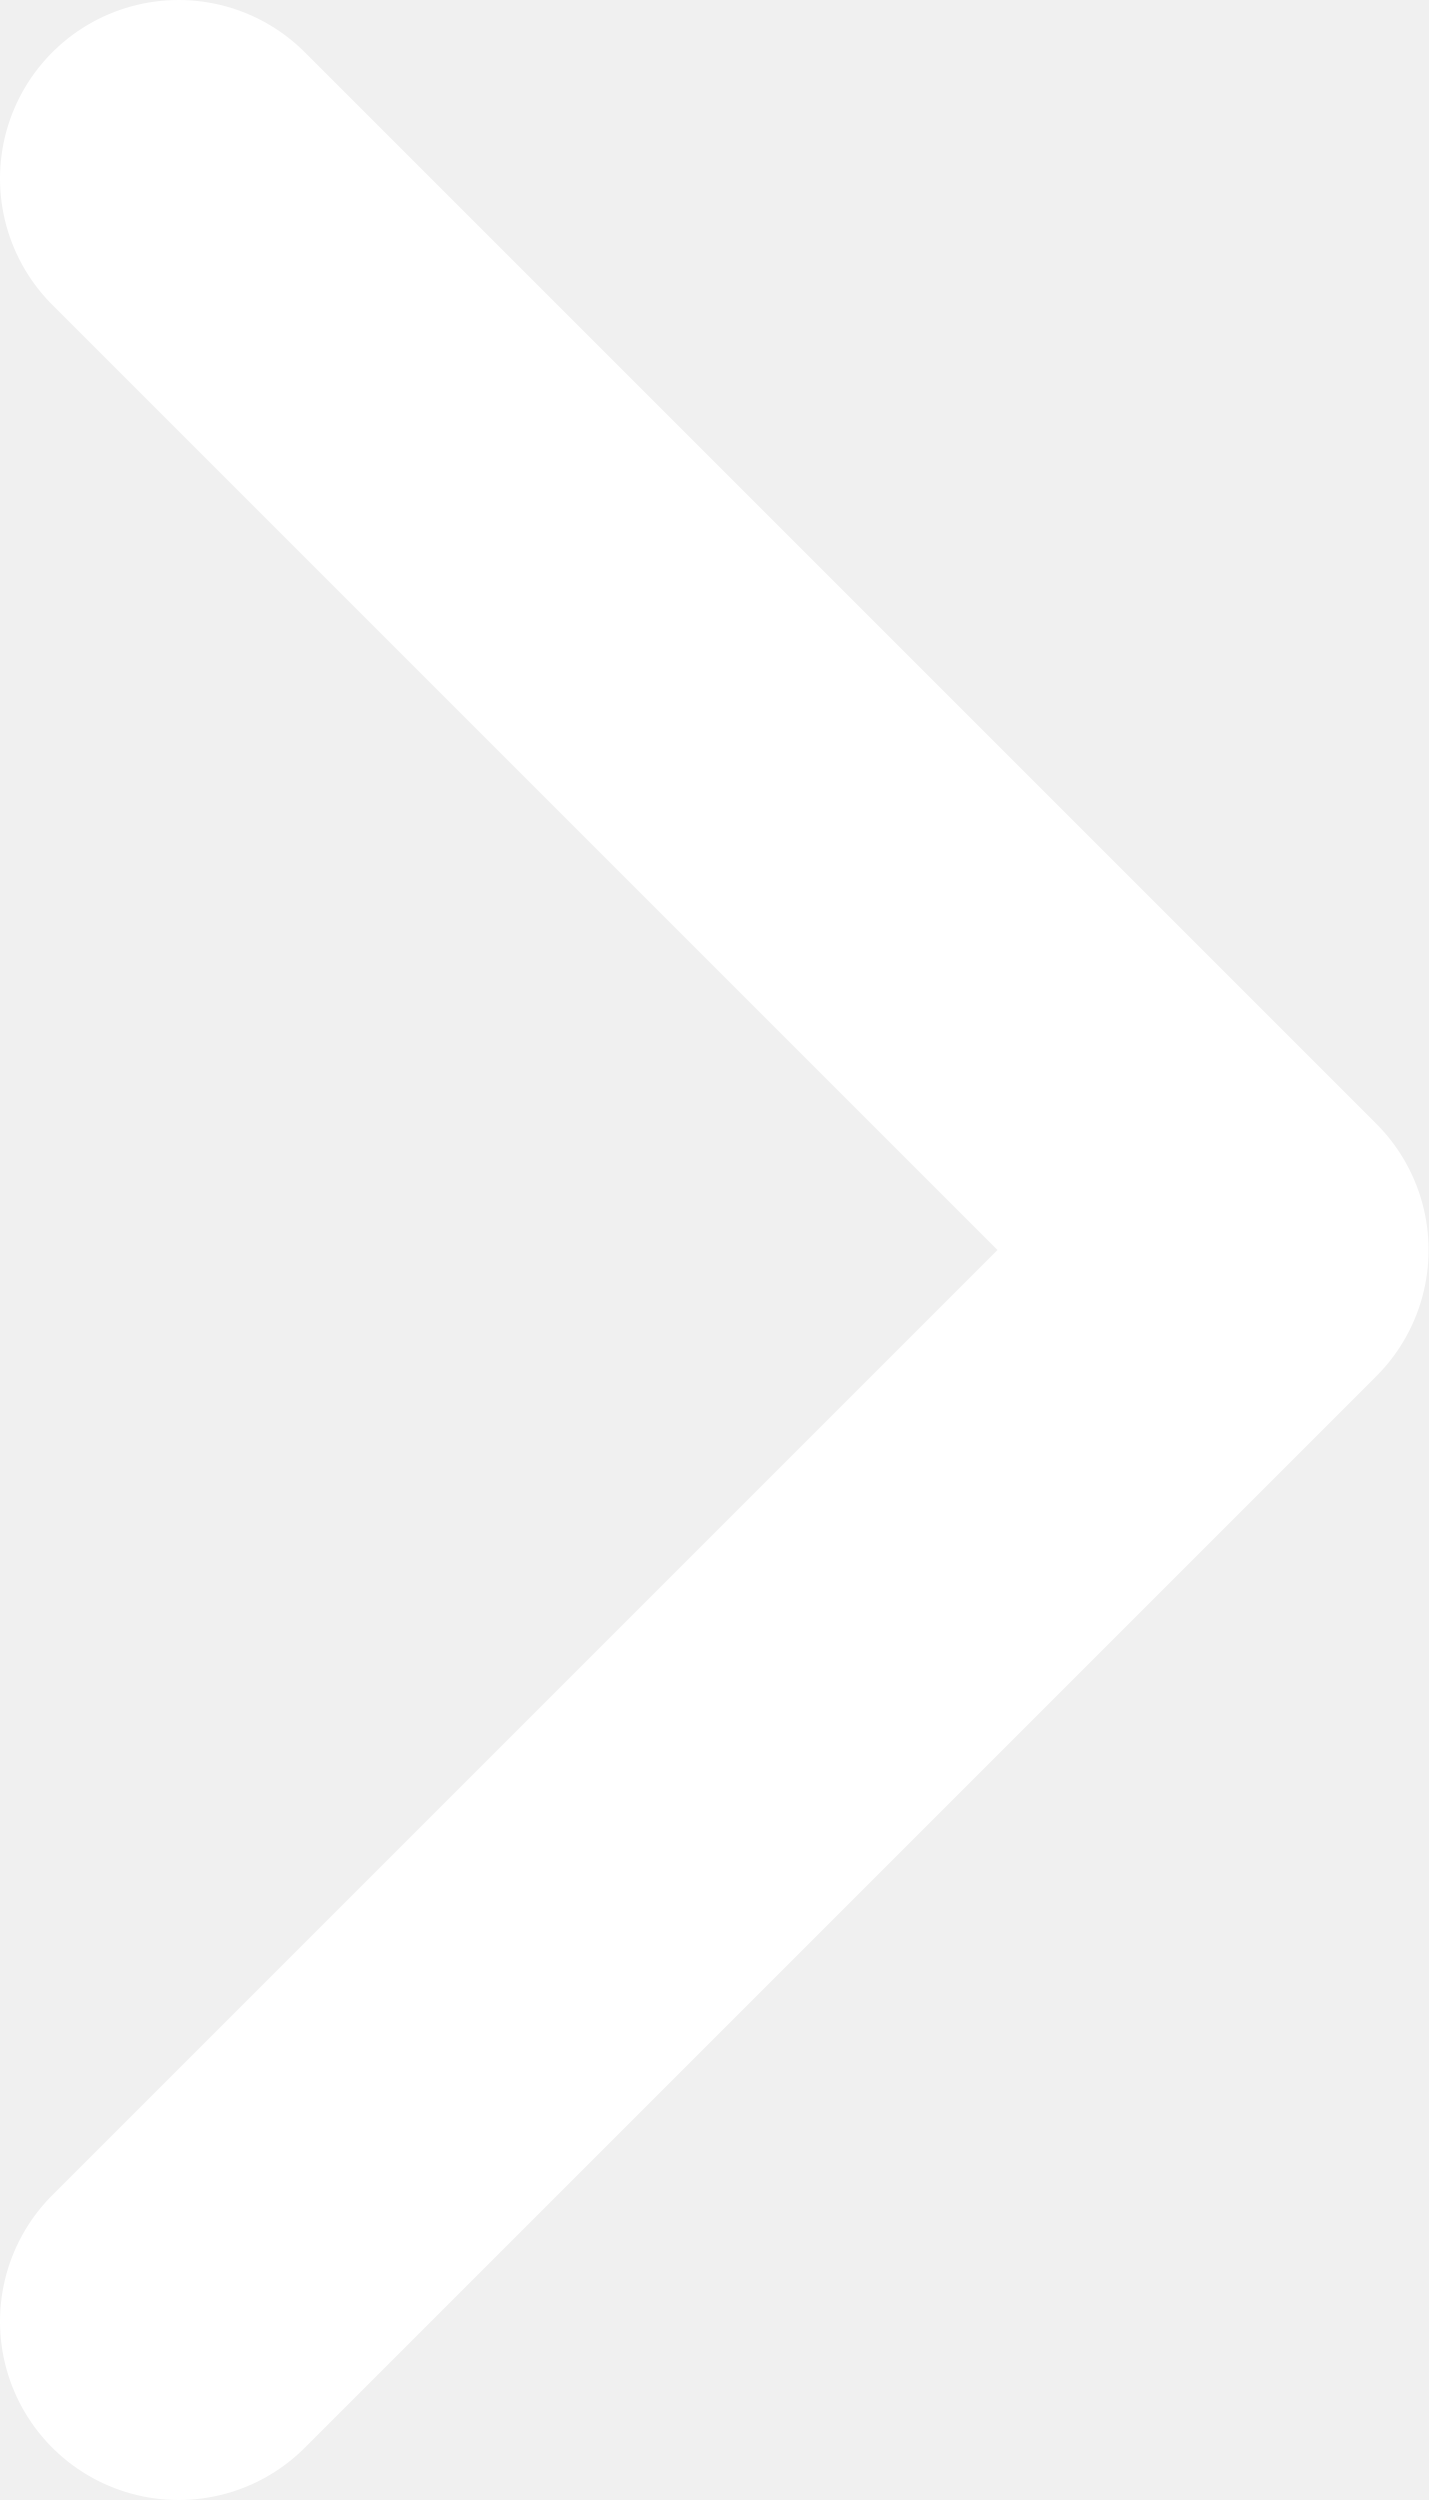
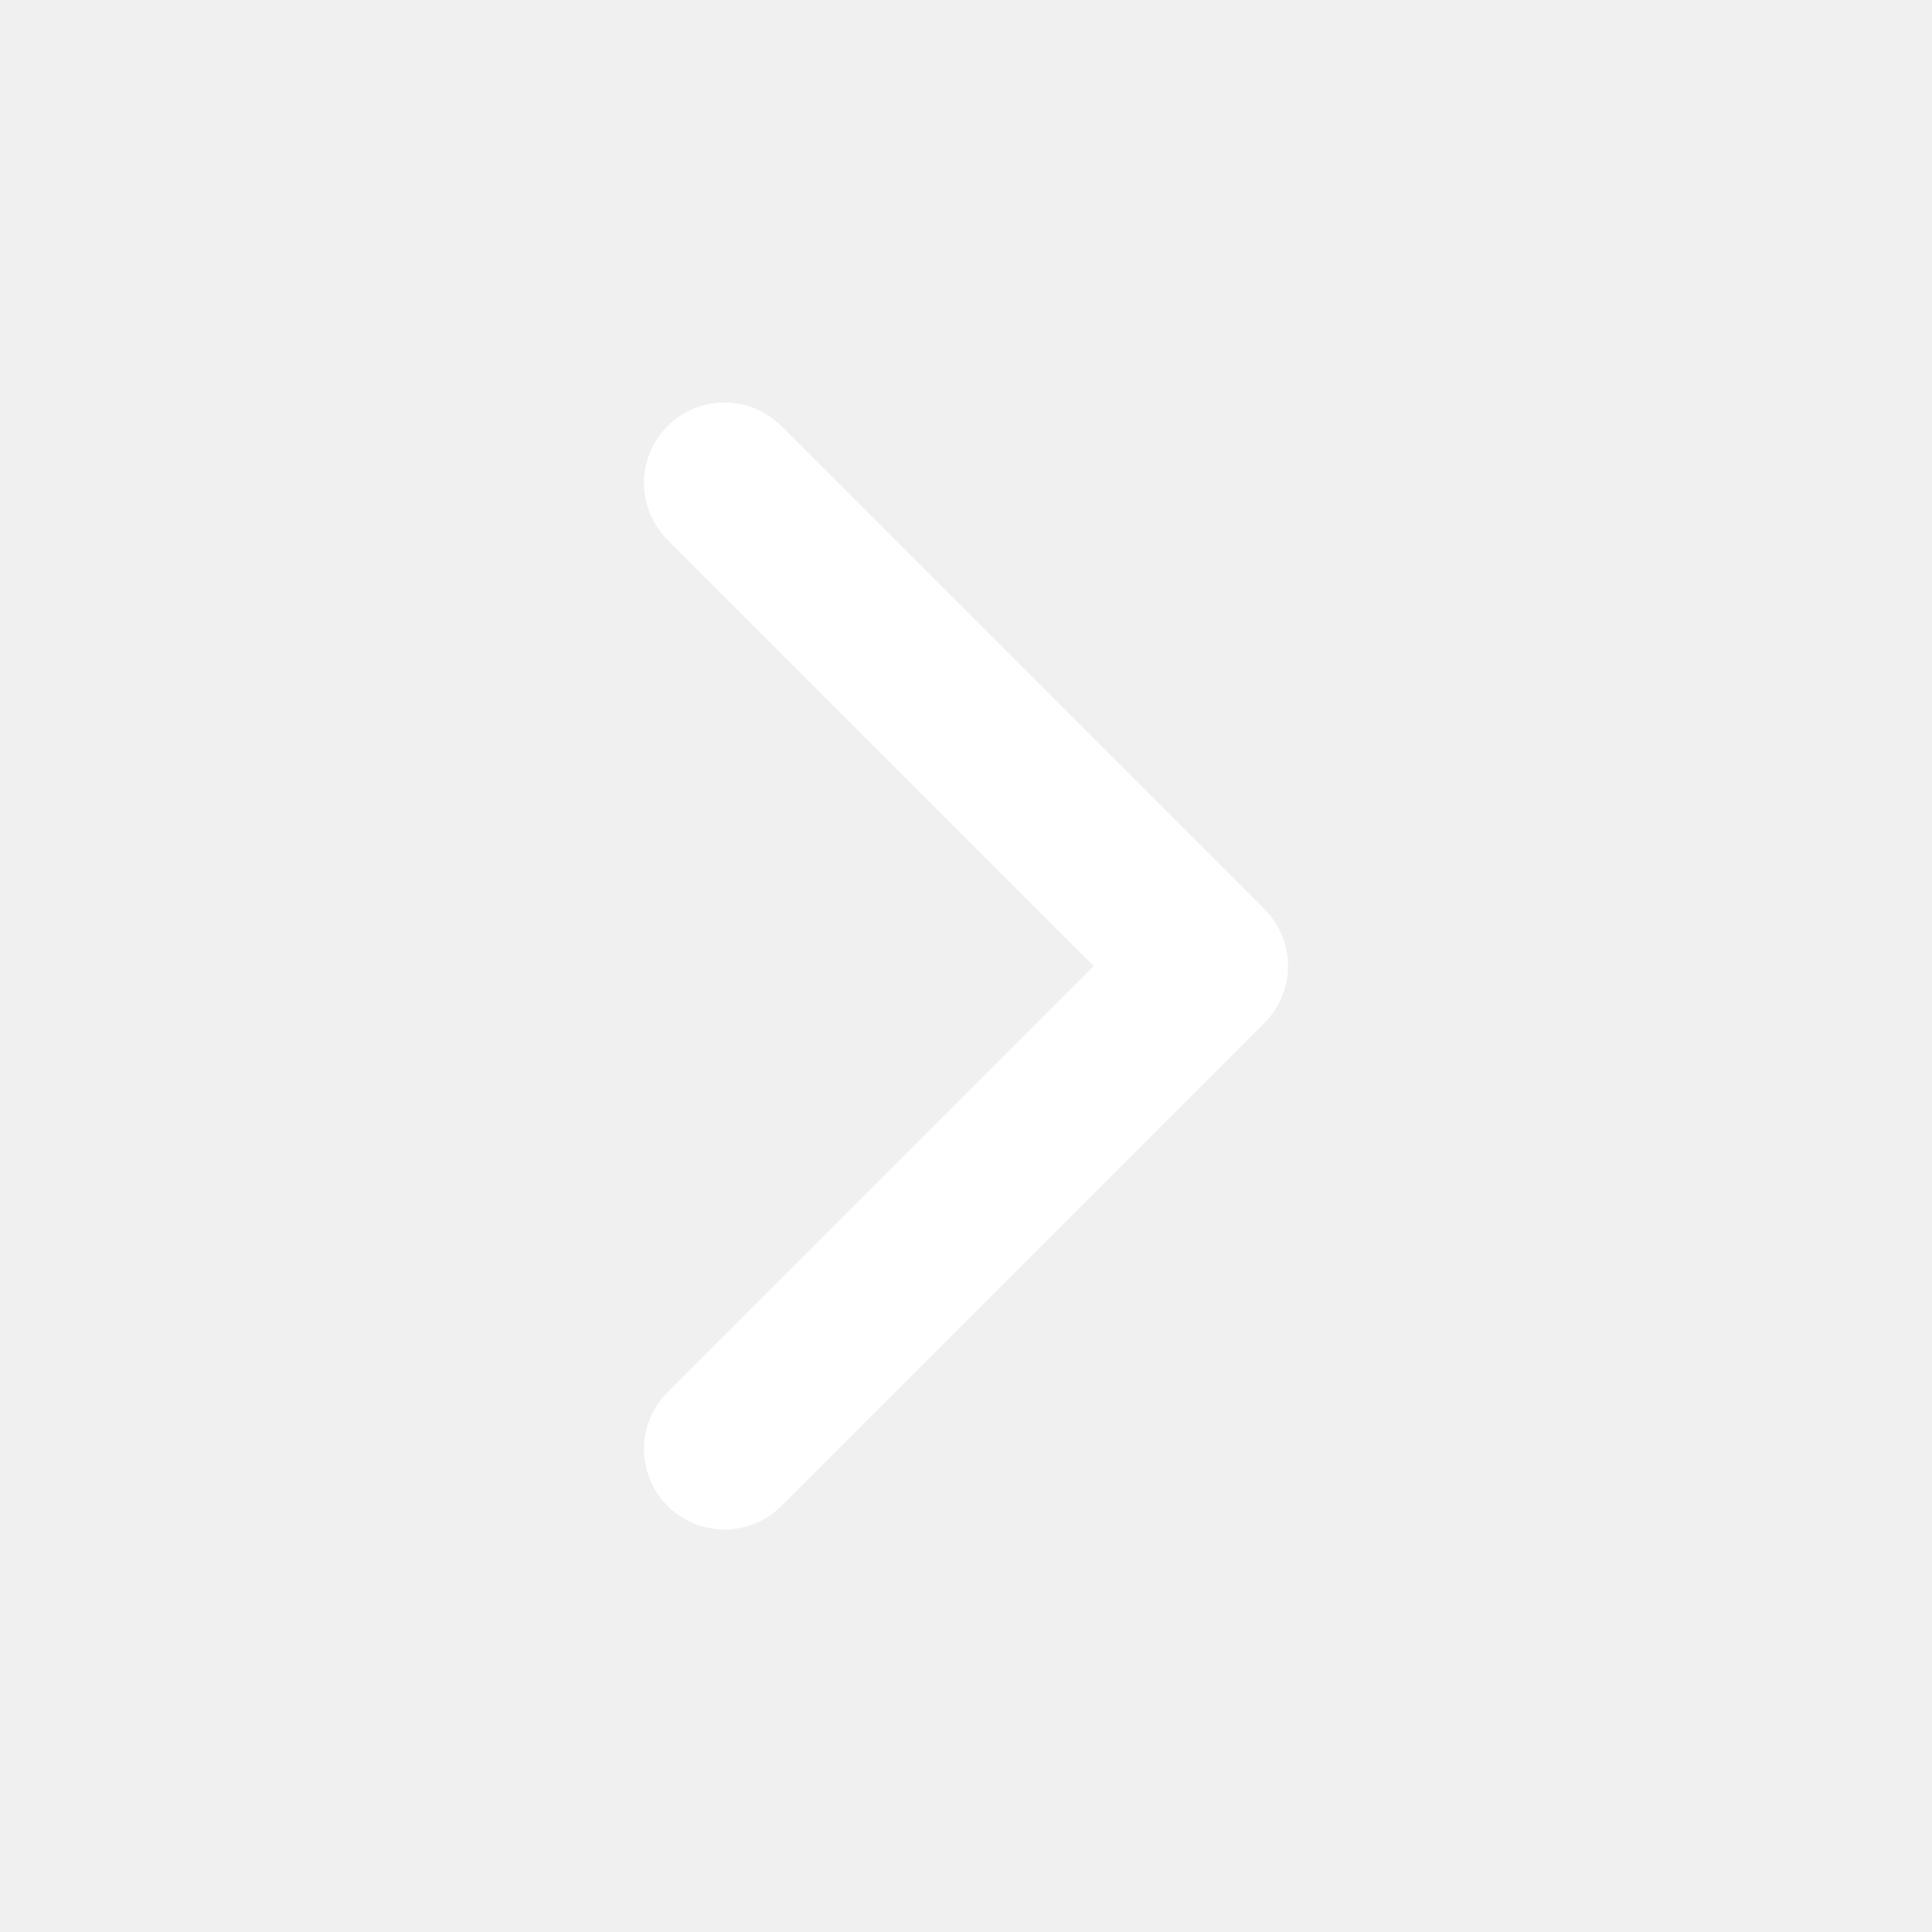
- <svg xmlns="http://www.w3.org/2000/svg" width="8" height="14" viewBox="0 0 8 14" fill="none">
-   <path d="M1 1L7 7L1 13" stroke="white" stroke-width="2" stroke-linecap="round" stroke-linejoin="round" />
+ <svg xmlns="http://www.w3.org/2000/svg" width="24" height="24" viewBox="0 0 24 24" fill="none">
+   <path d="M9 6L15 12L9 18" stroke="white" stroke-width="2" stroke-linecap="round" stroke-linejoin="round" />
</svg>
